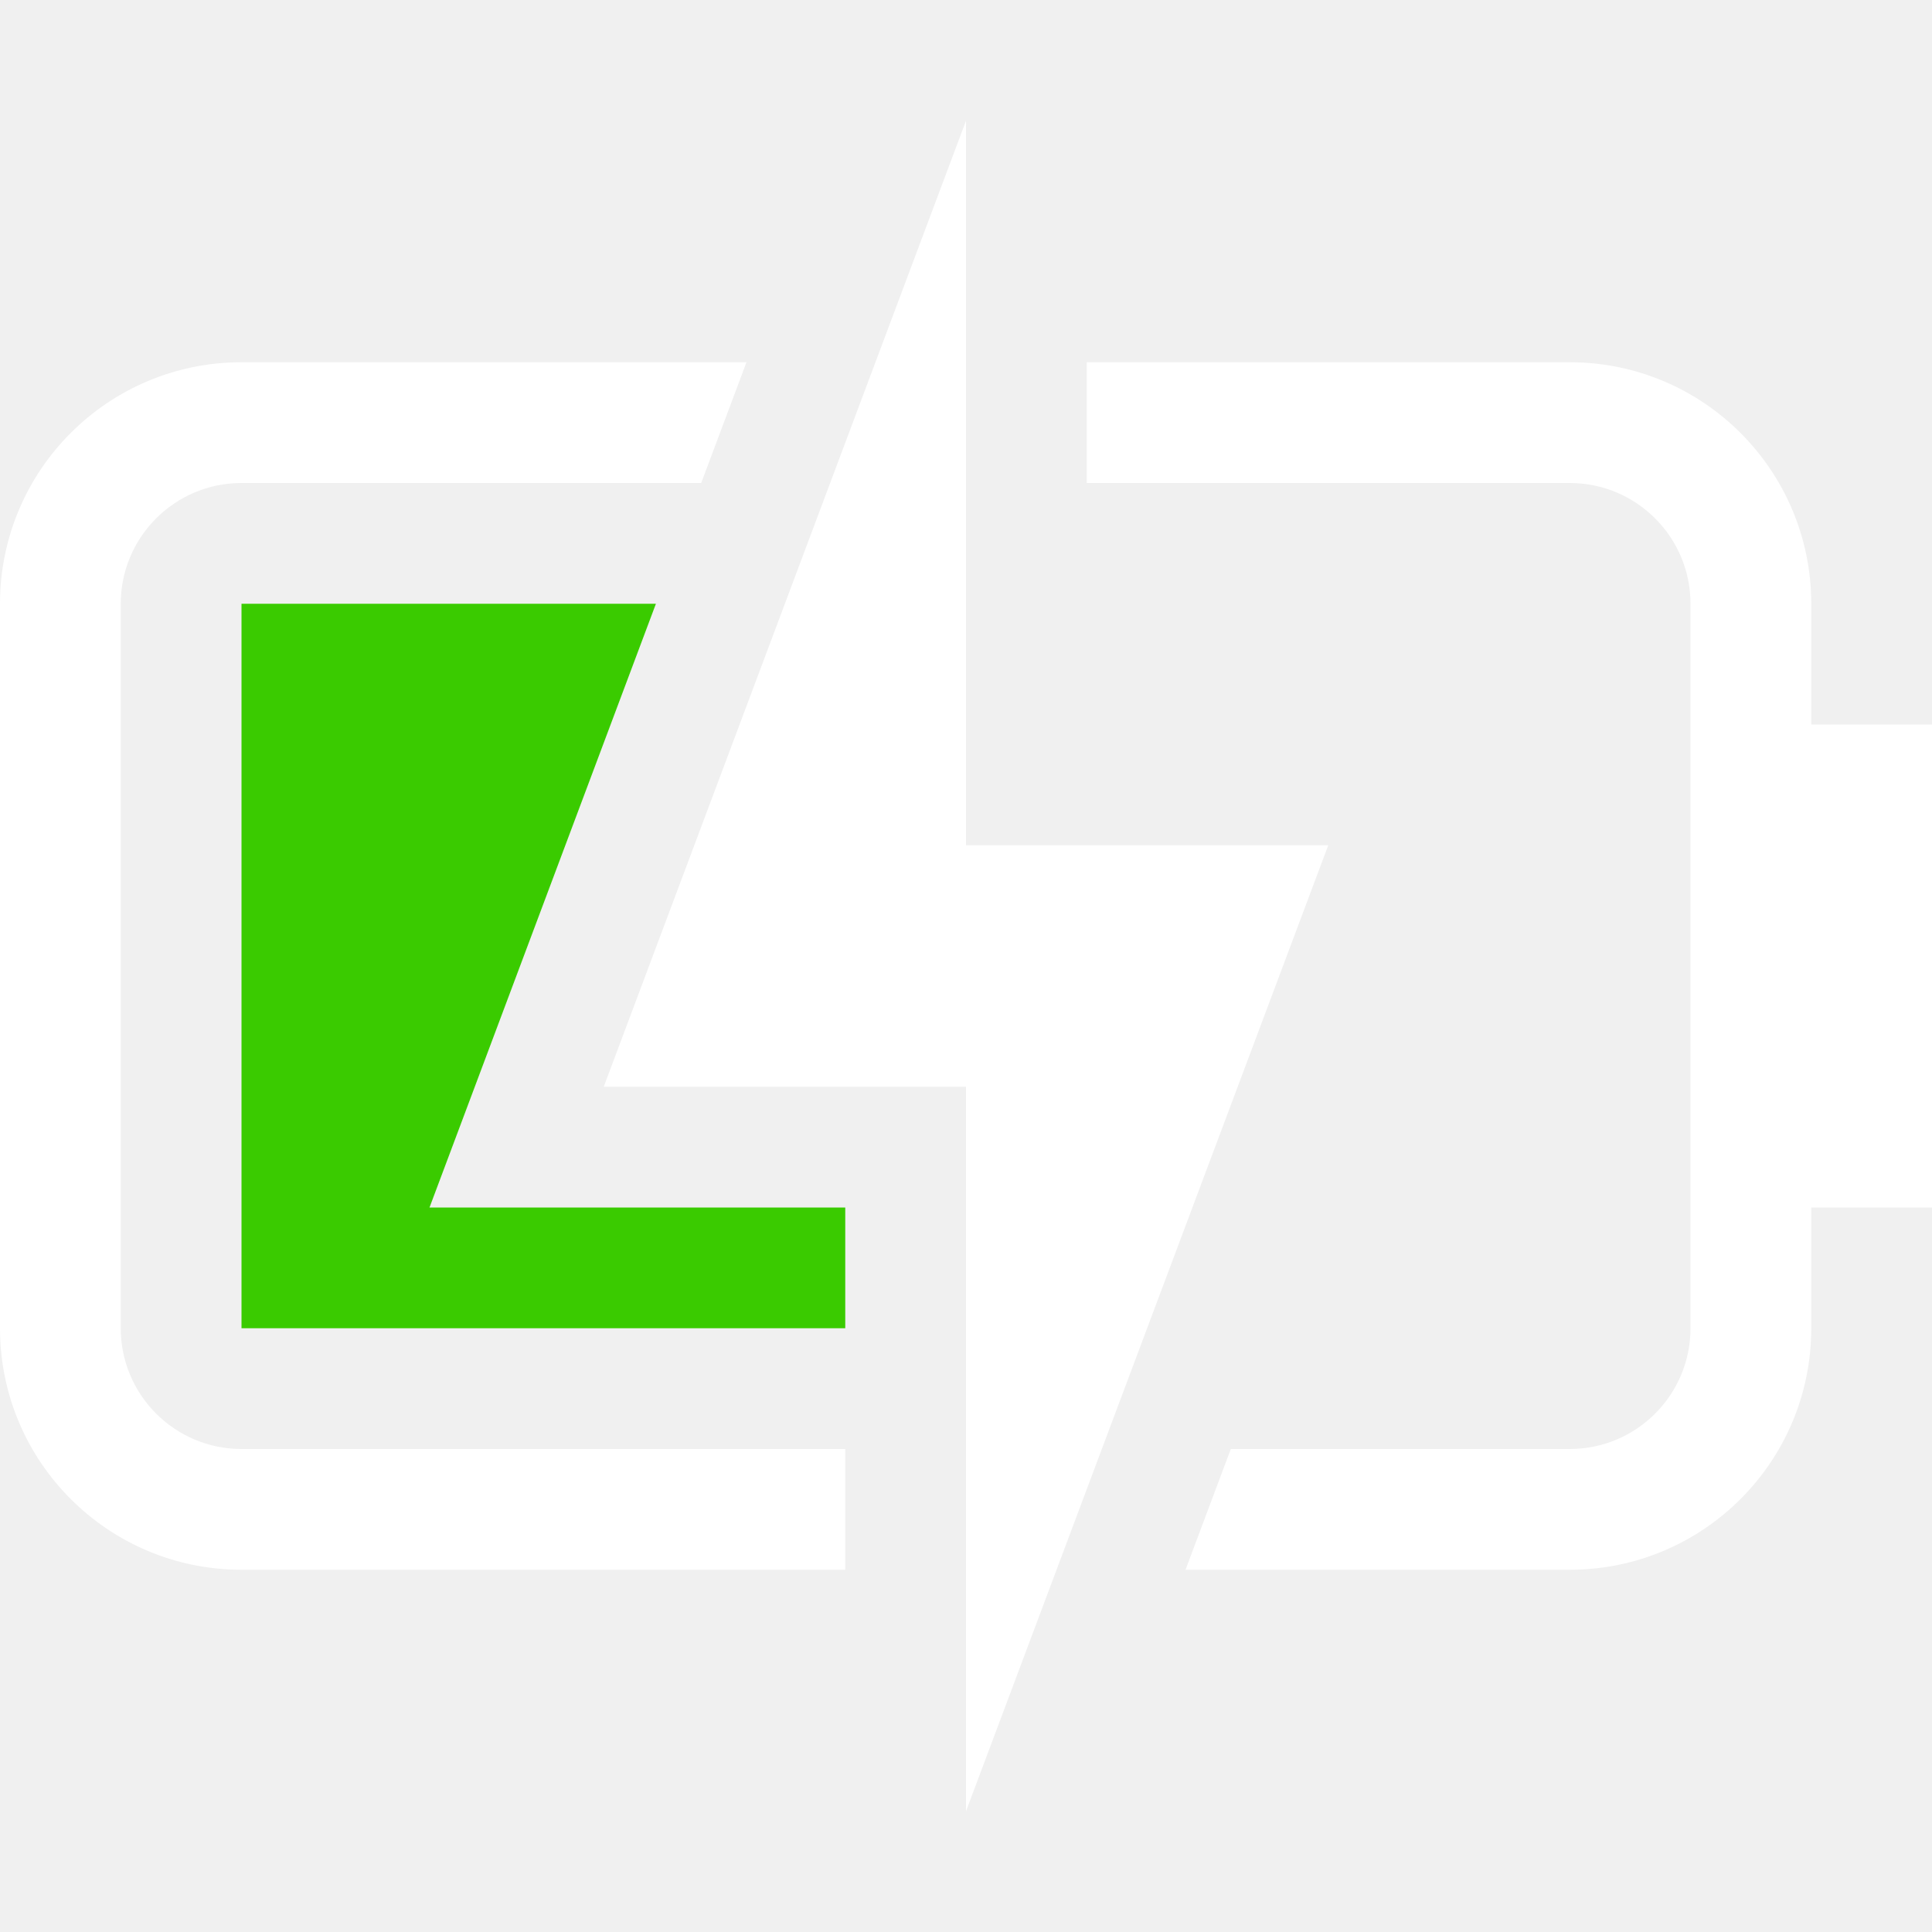
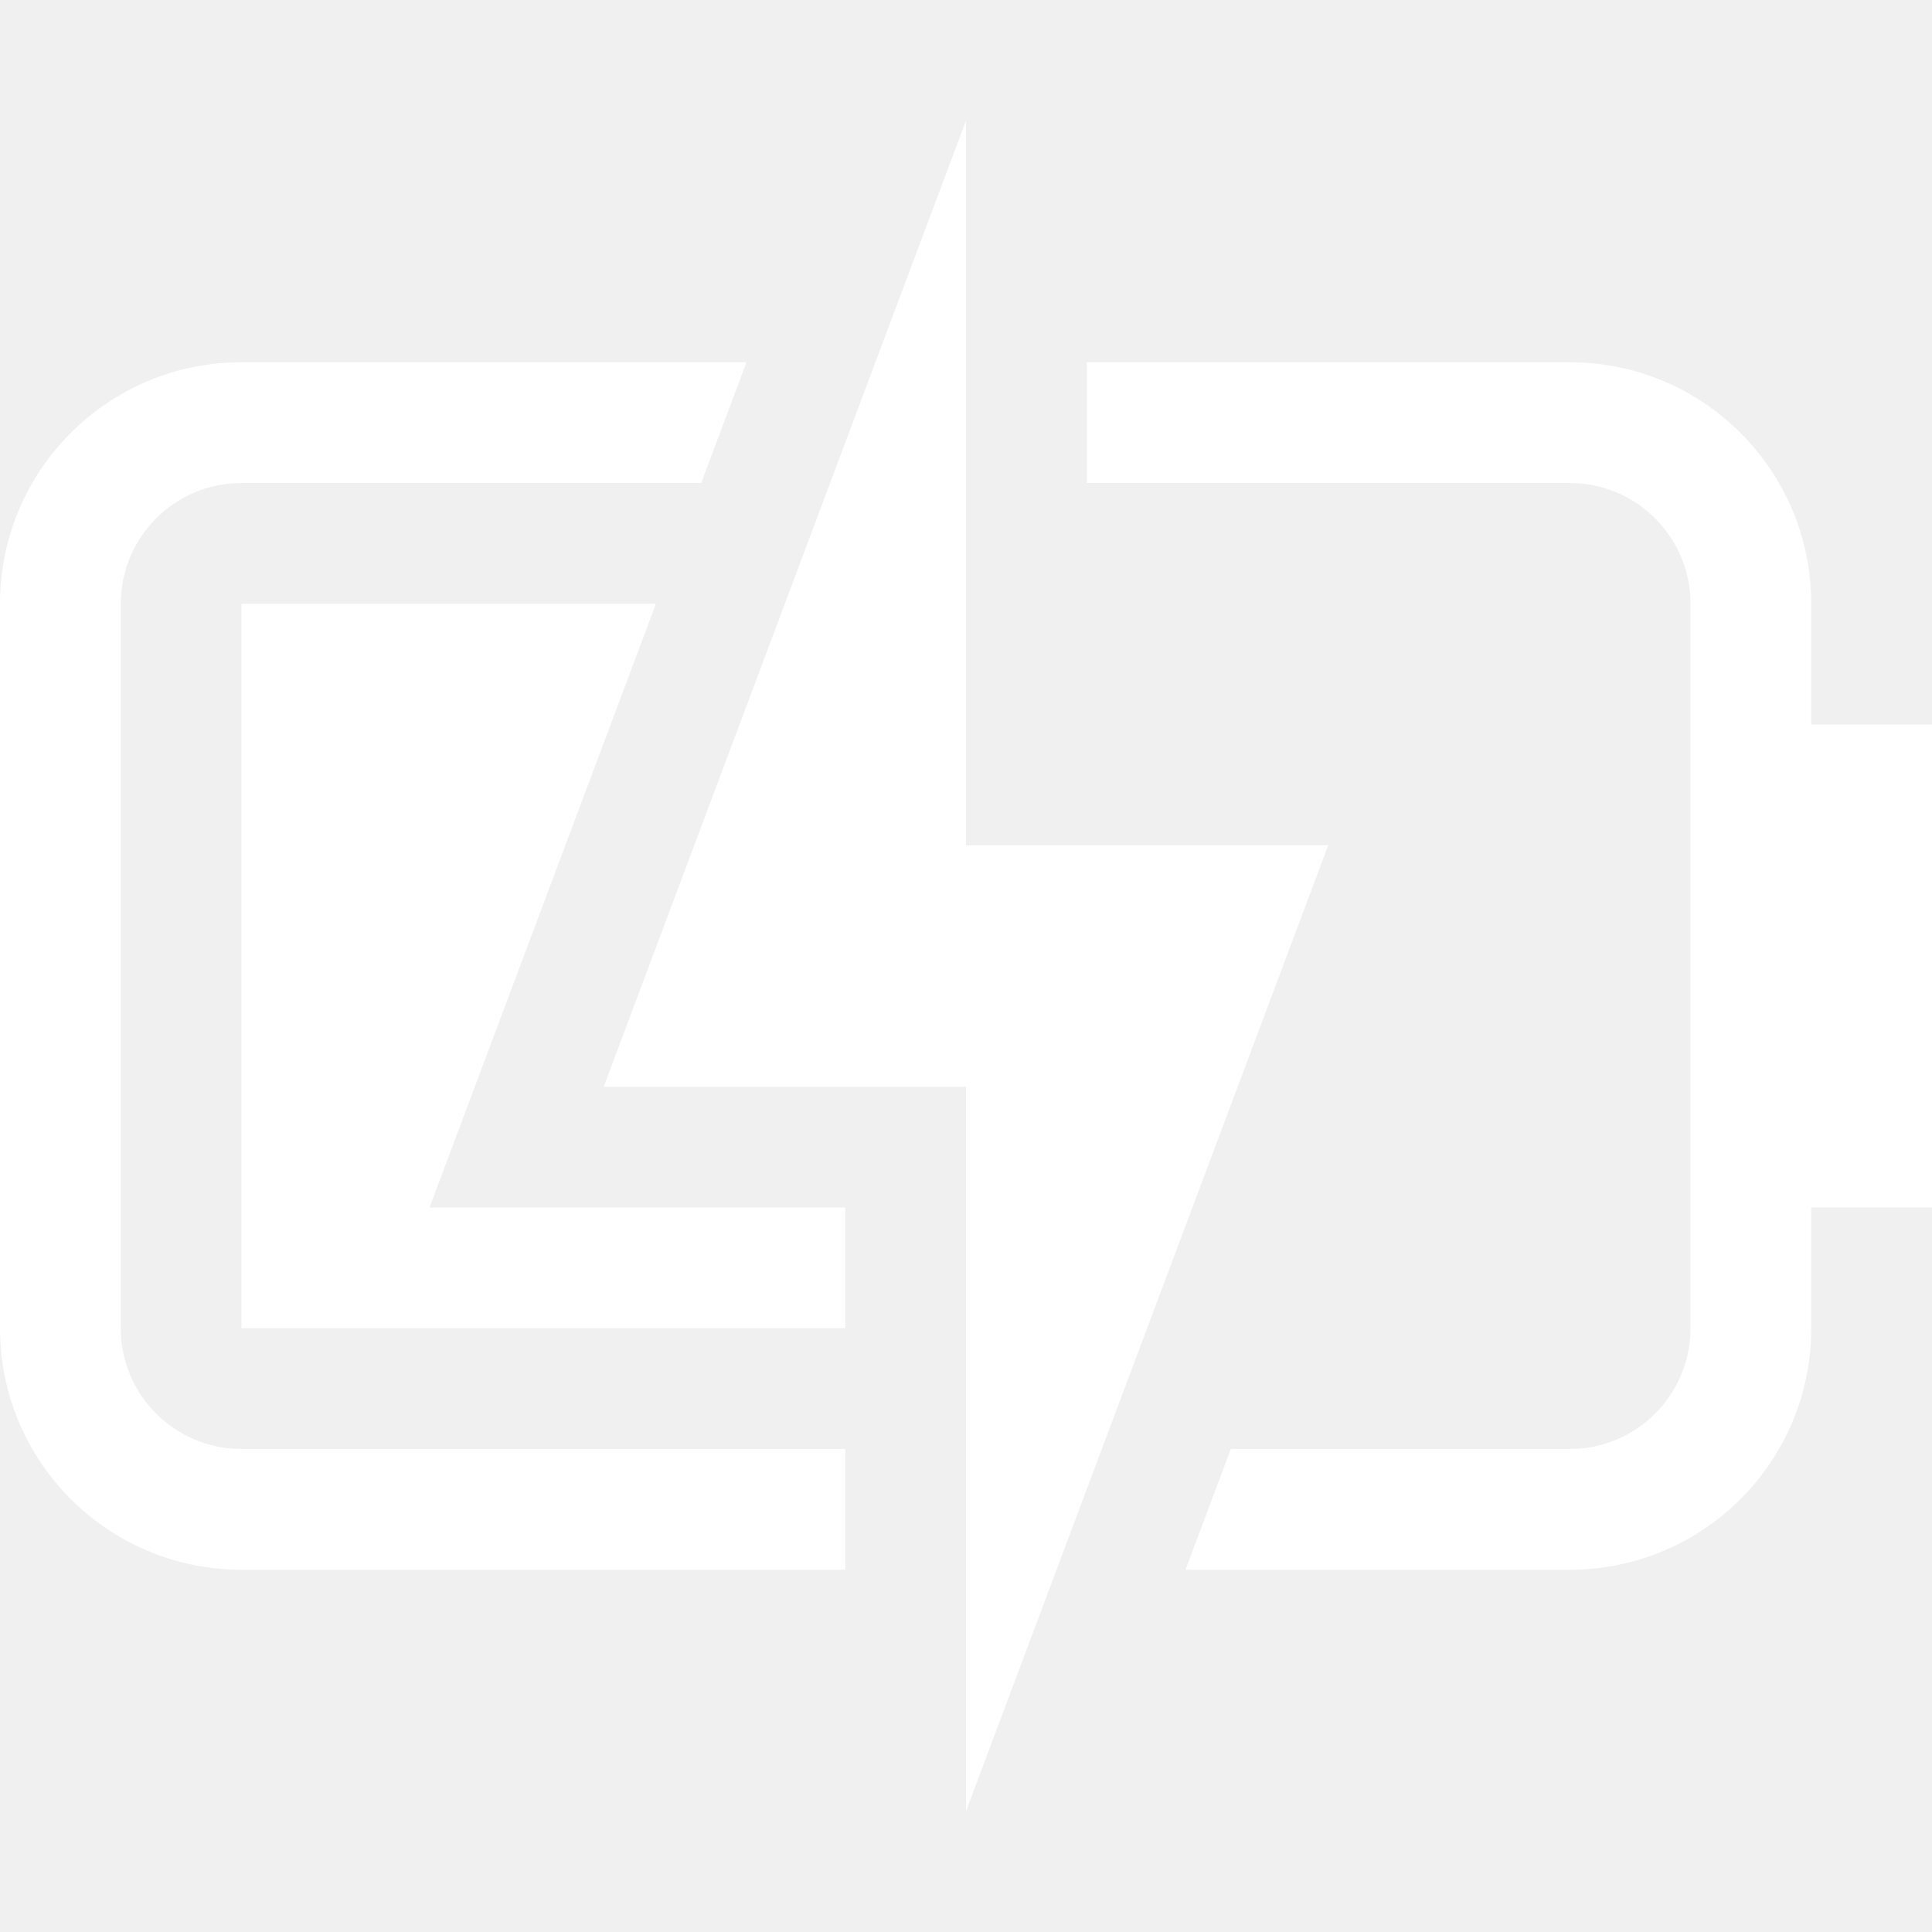
<svg xmlns="http://www.w3.org/2000/svg" width="16px" height="16px" viewBox="0 0 16 16" version="1.1">
  <g id="battery-060-plugged-symbolic" stroke="none" stroke-width="1" fill="none" fill-rule="evenodd">
-     <polygon id="路径" fill="#3ACB00" points="2 5 5.432 5 3.557 10 7 10 7 11 2 11" />
+     <polygon id="路径" fill="#FFFFFF" points="2 5 5.432 5 3.557 10 7 10 7 11 2 11" />
    <path d="M8,7 L11,7 L8,15 L8,9 L5,9 L8,1 L8,7 Z M6.182,3 L5.807,4 L2,4 C1.448,4 1,4.448 1,5 L1,11 C1,11.552 1.448,12 2,12 L7,12 L7,13 L2,13 C0.895,13 0,12.105 0,11 L0,5 C0,3.895 0.895,3 2,3 L6.182,3 Z M9,3 L13,3 C14.105,3 15,3.895 15,5 L15,6 L16,6 L16,10 L15,10 L15,11 C15,12.105 14.105,13 13,13 L9.818,13 L10.193,12 L13,12 C13.552,12 14,11.552 14,11 L14,5 C14,4.448 13.552,4 13,4 L9,4 L9,3 Z" id="形状" fill="#FFFFFF" fill-rule="nonzero" />
  </g>
</svg>
